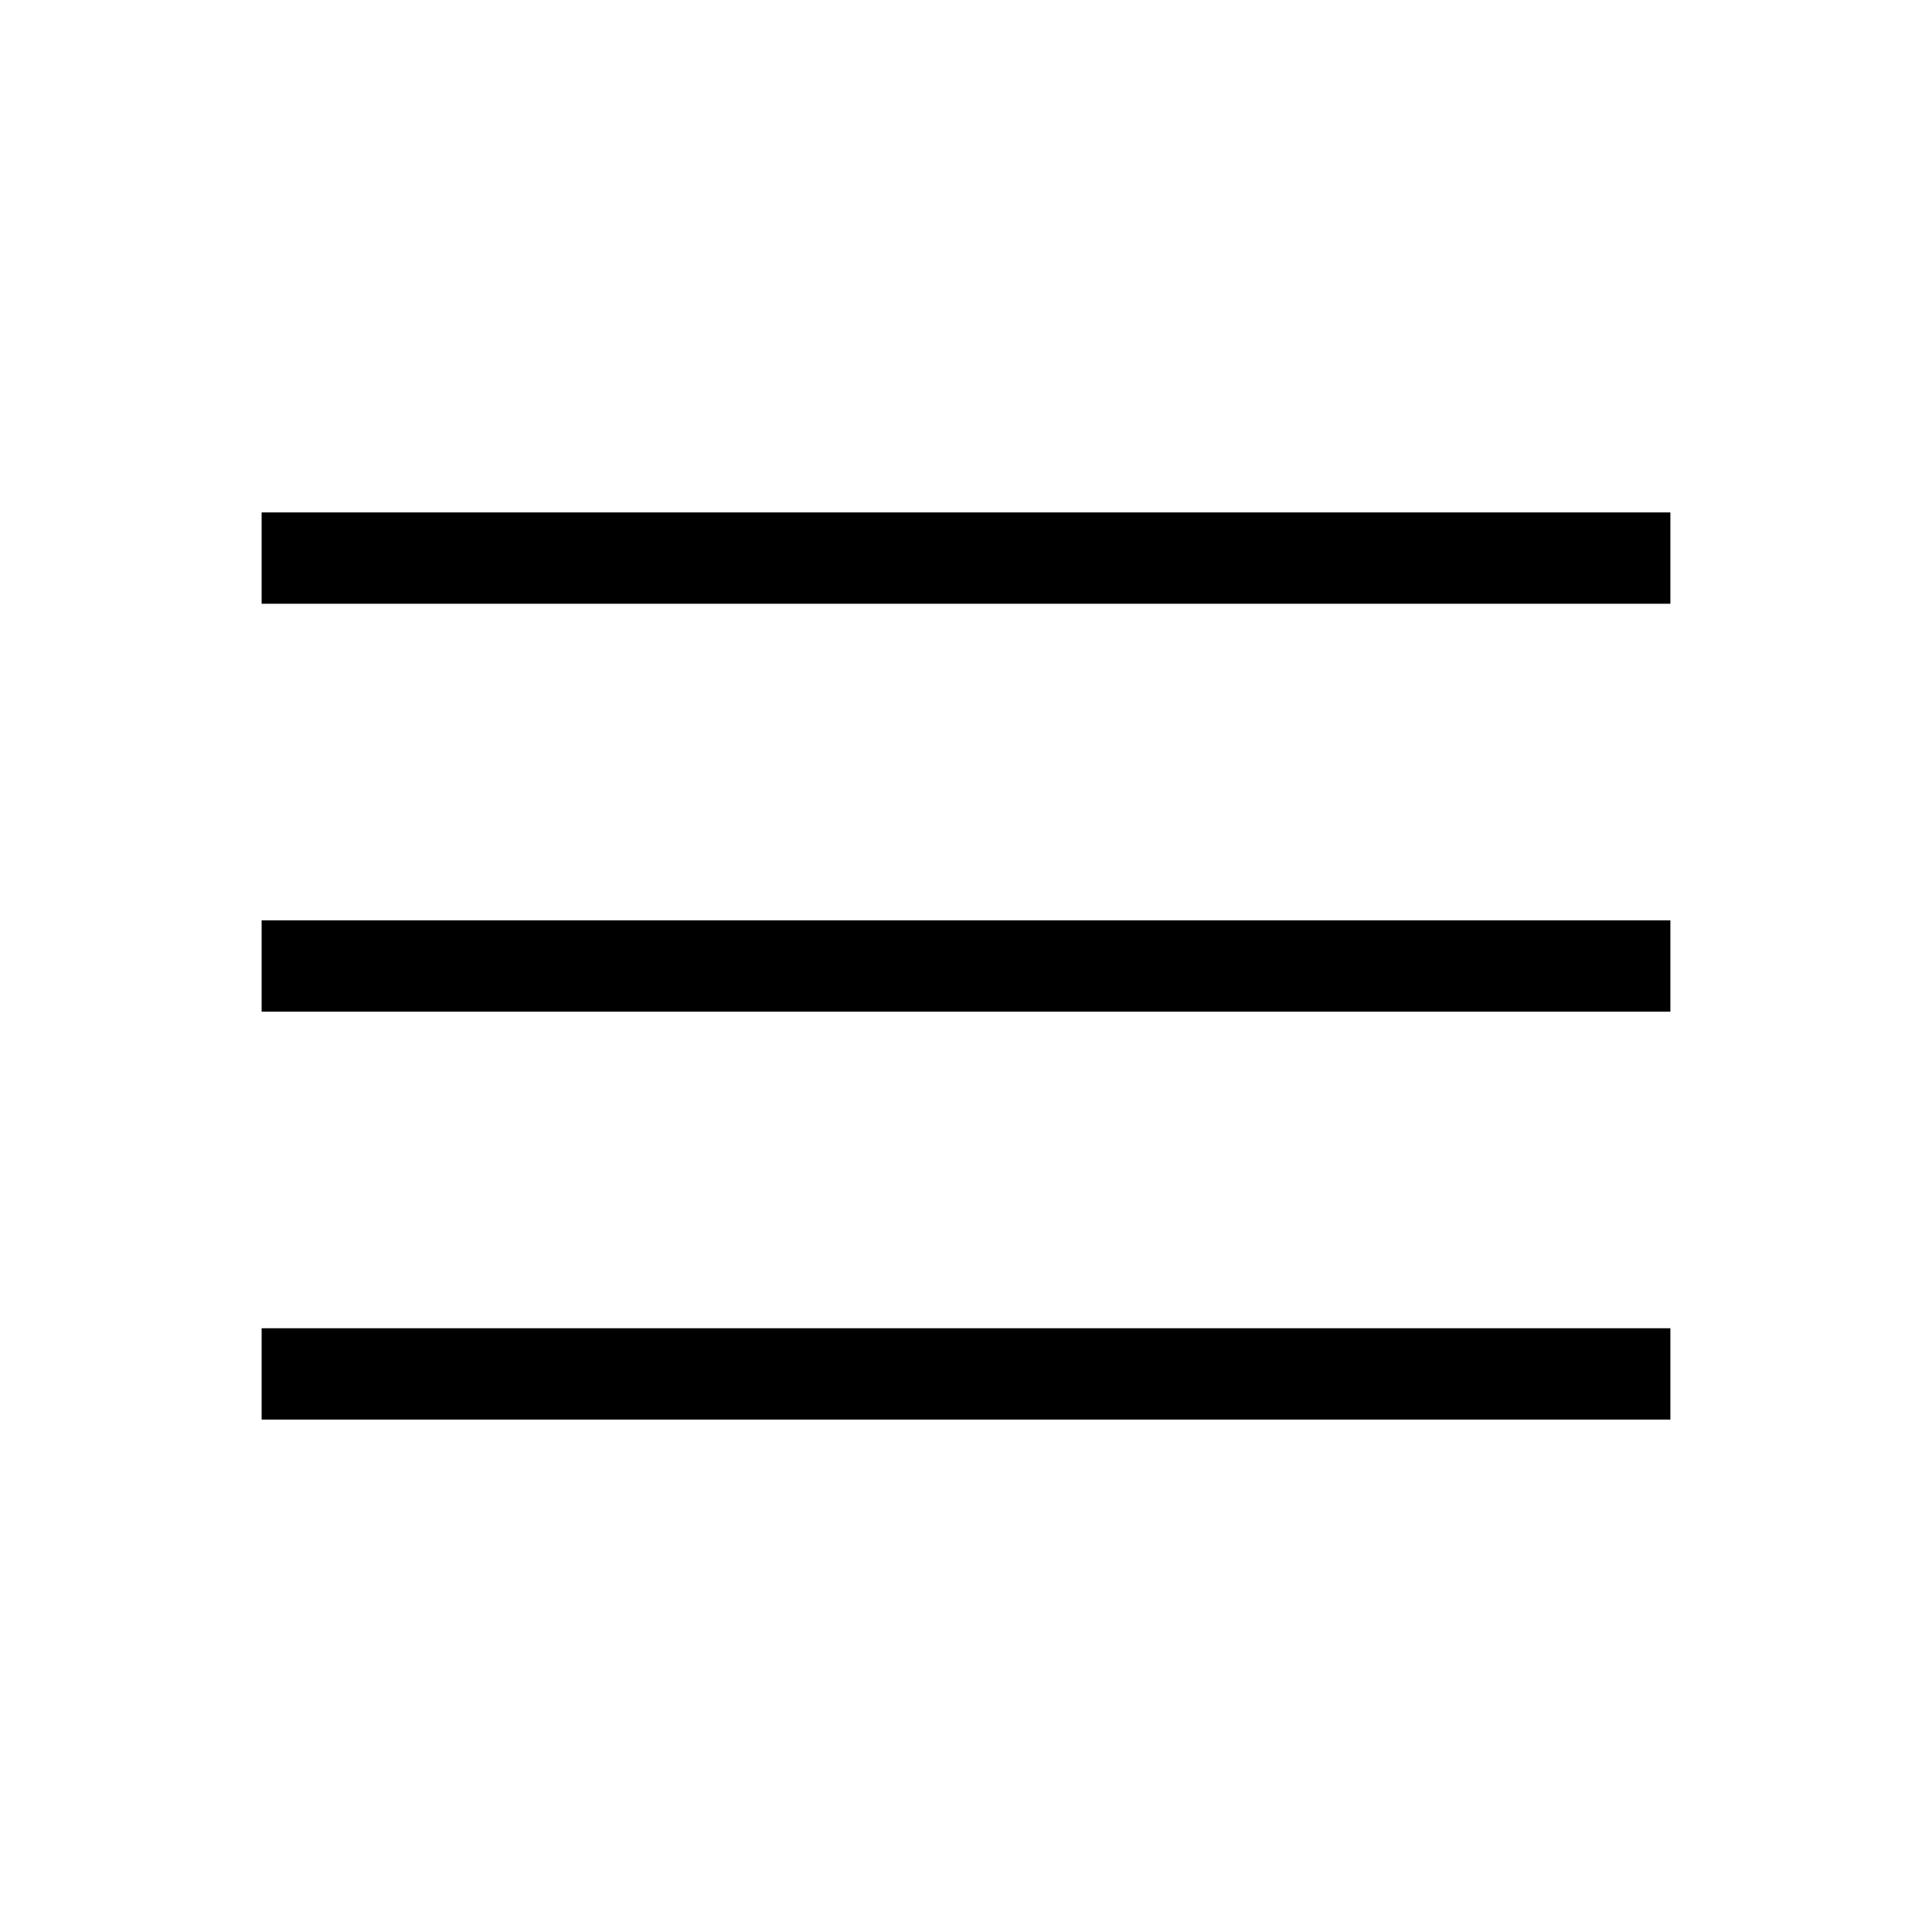
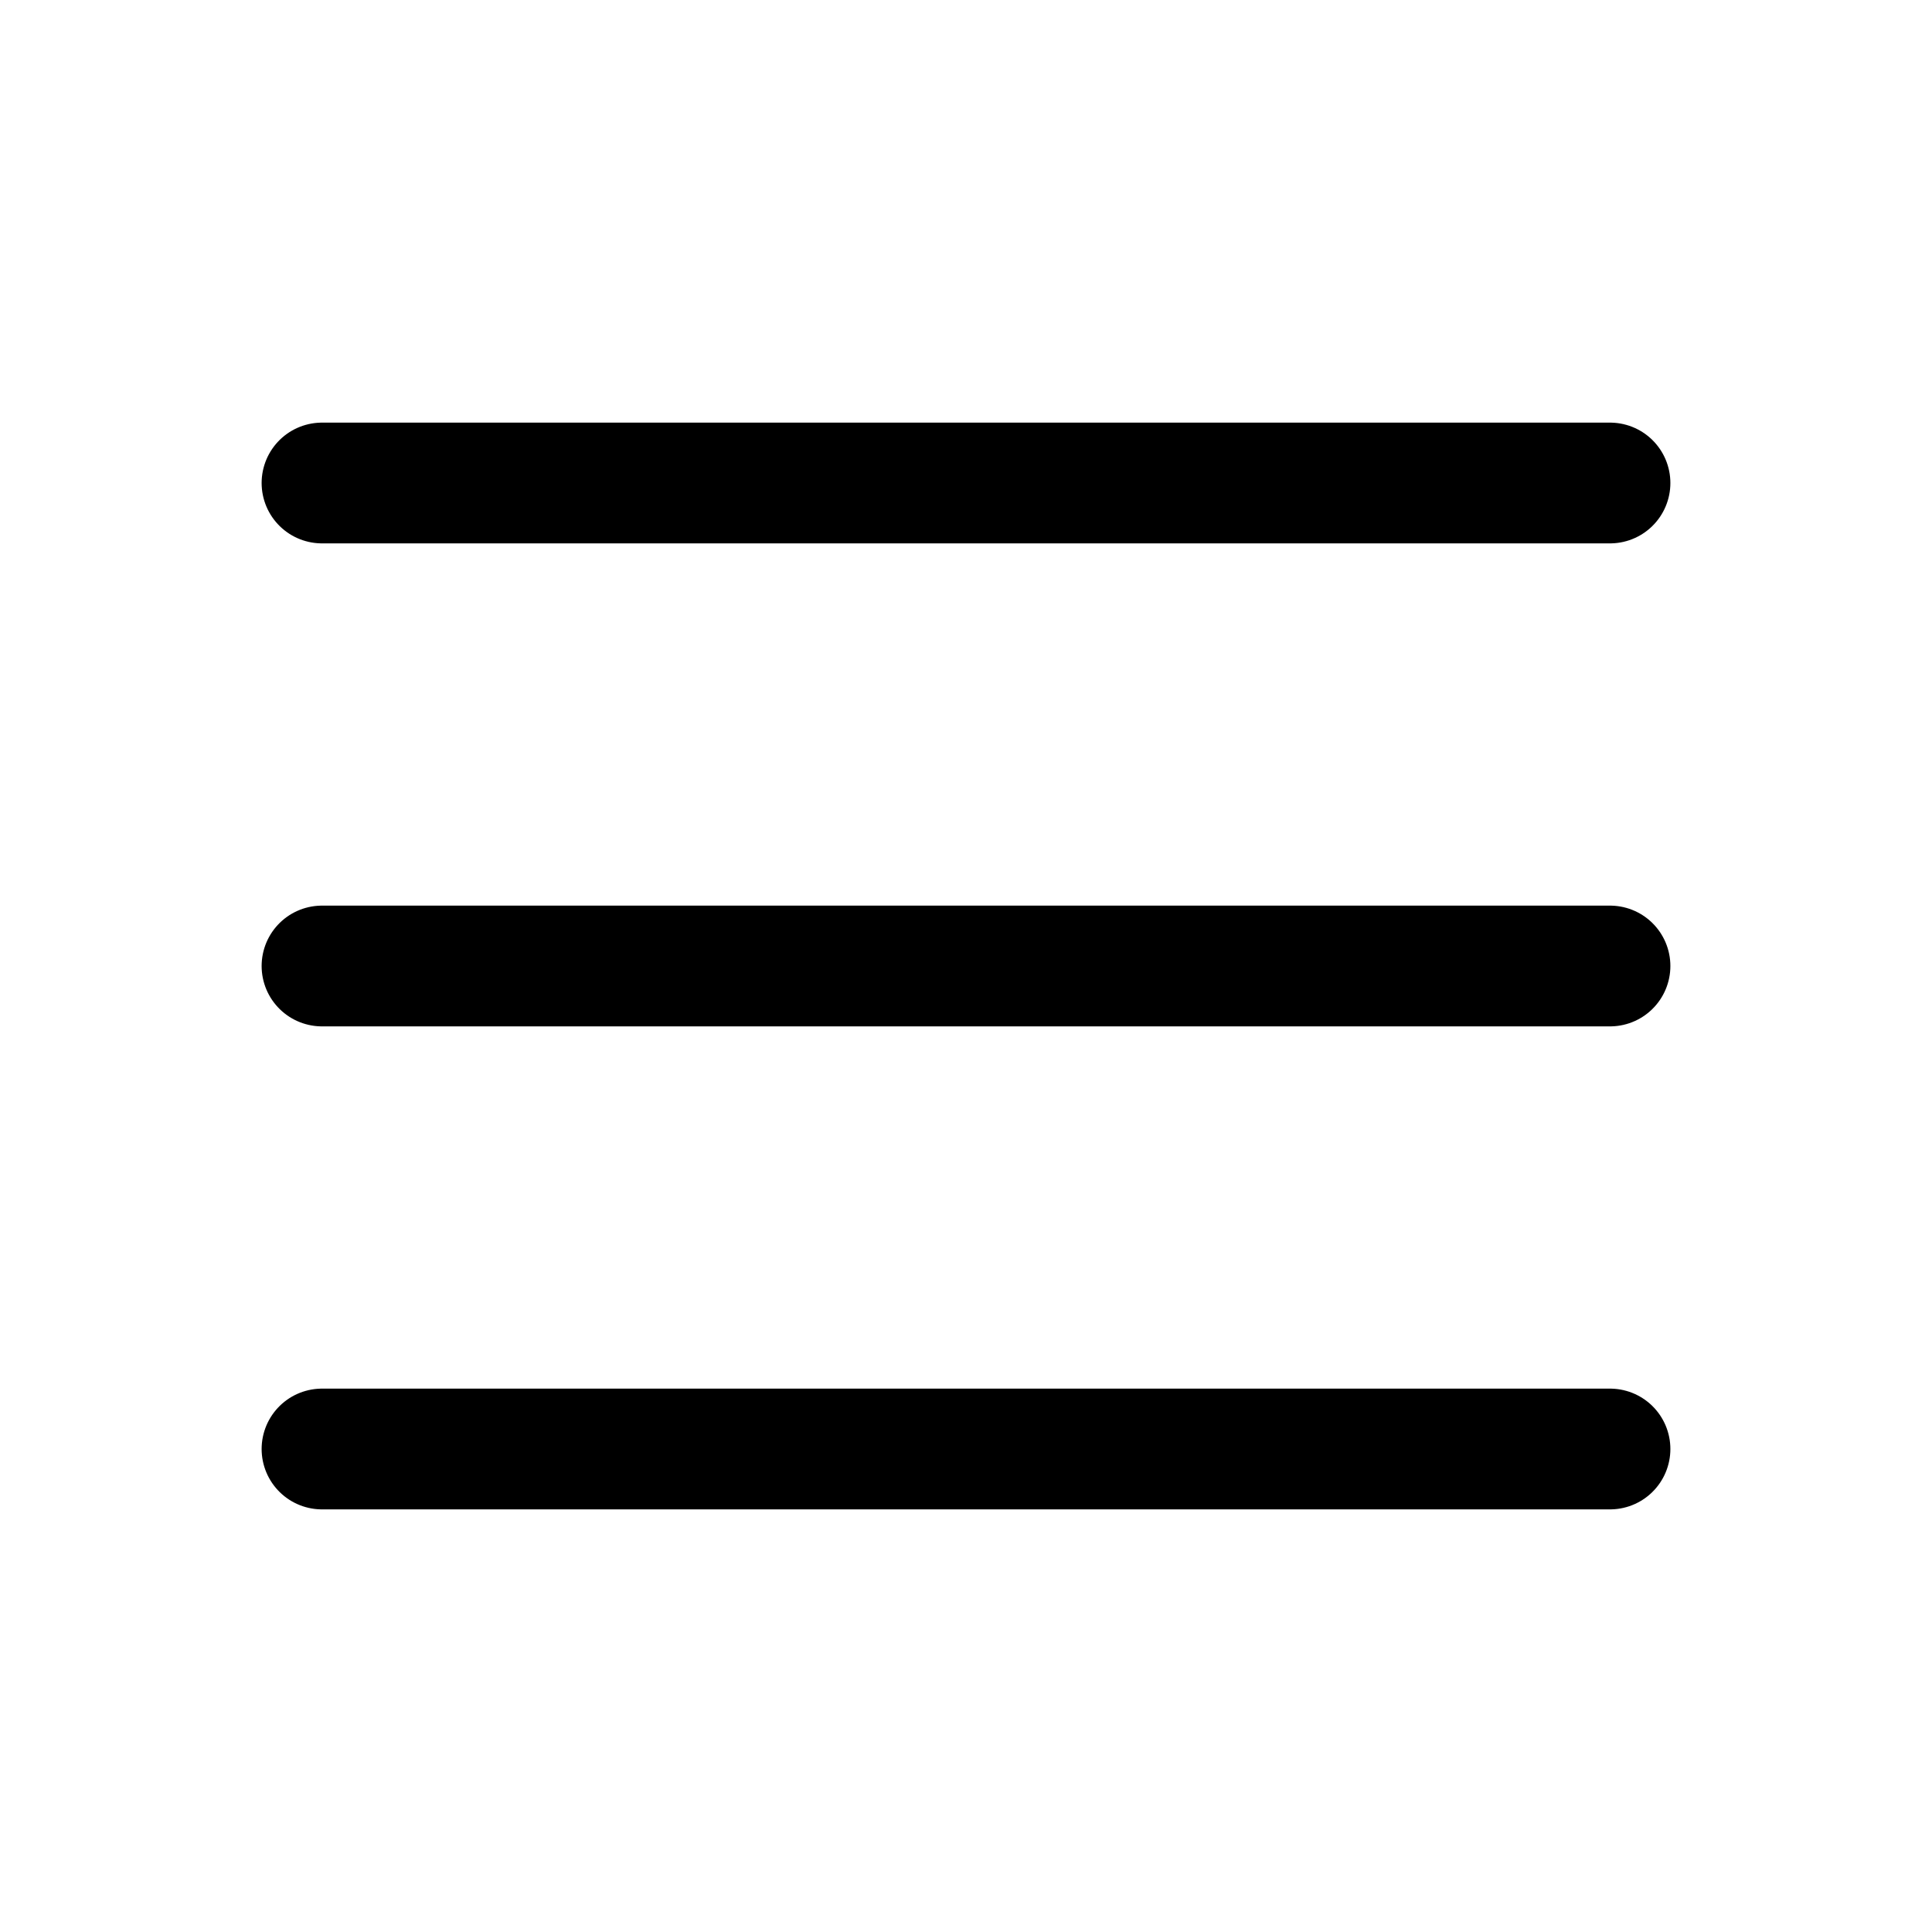
- <svg xmlns="http://www.w3.org/2000/svg" height="48" viewBox="0 96 960 960" width="48">
-   <path d="M130.001 801.384V756h699.998v45.384H130.001Zm0-202.692v-45.384h699.998v45.384H130.001Zm0-202.692v-45.384h699.998V396H130.001Z" />
+ <svg xmlns="http://www.w3.org/2000/svg" class="icon icon-tabler icon-tabler-menu-2" width="44" height="44" viewBox="0 0 24 24" stroke-width="1.5" stroke="#000000" fill="none" stroke-linecap="round" stroke-linejoin="round">
+   <path stroke="none" d="M0 0h24v24H0z" fill="none" />
+   <path d="M4 6l16 0" />
+   <path d="M4 12l16 0" />
+   <path d="M4 18l16 0" />
</svg>
